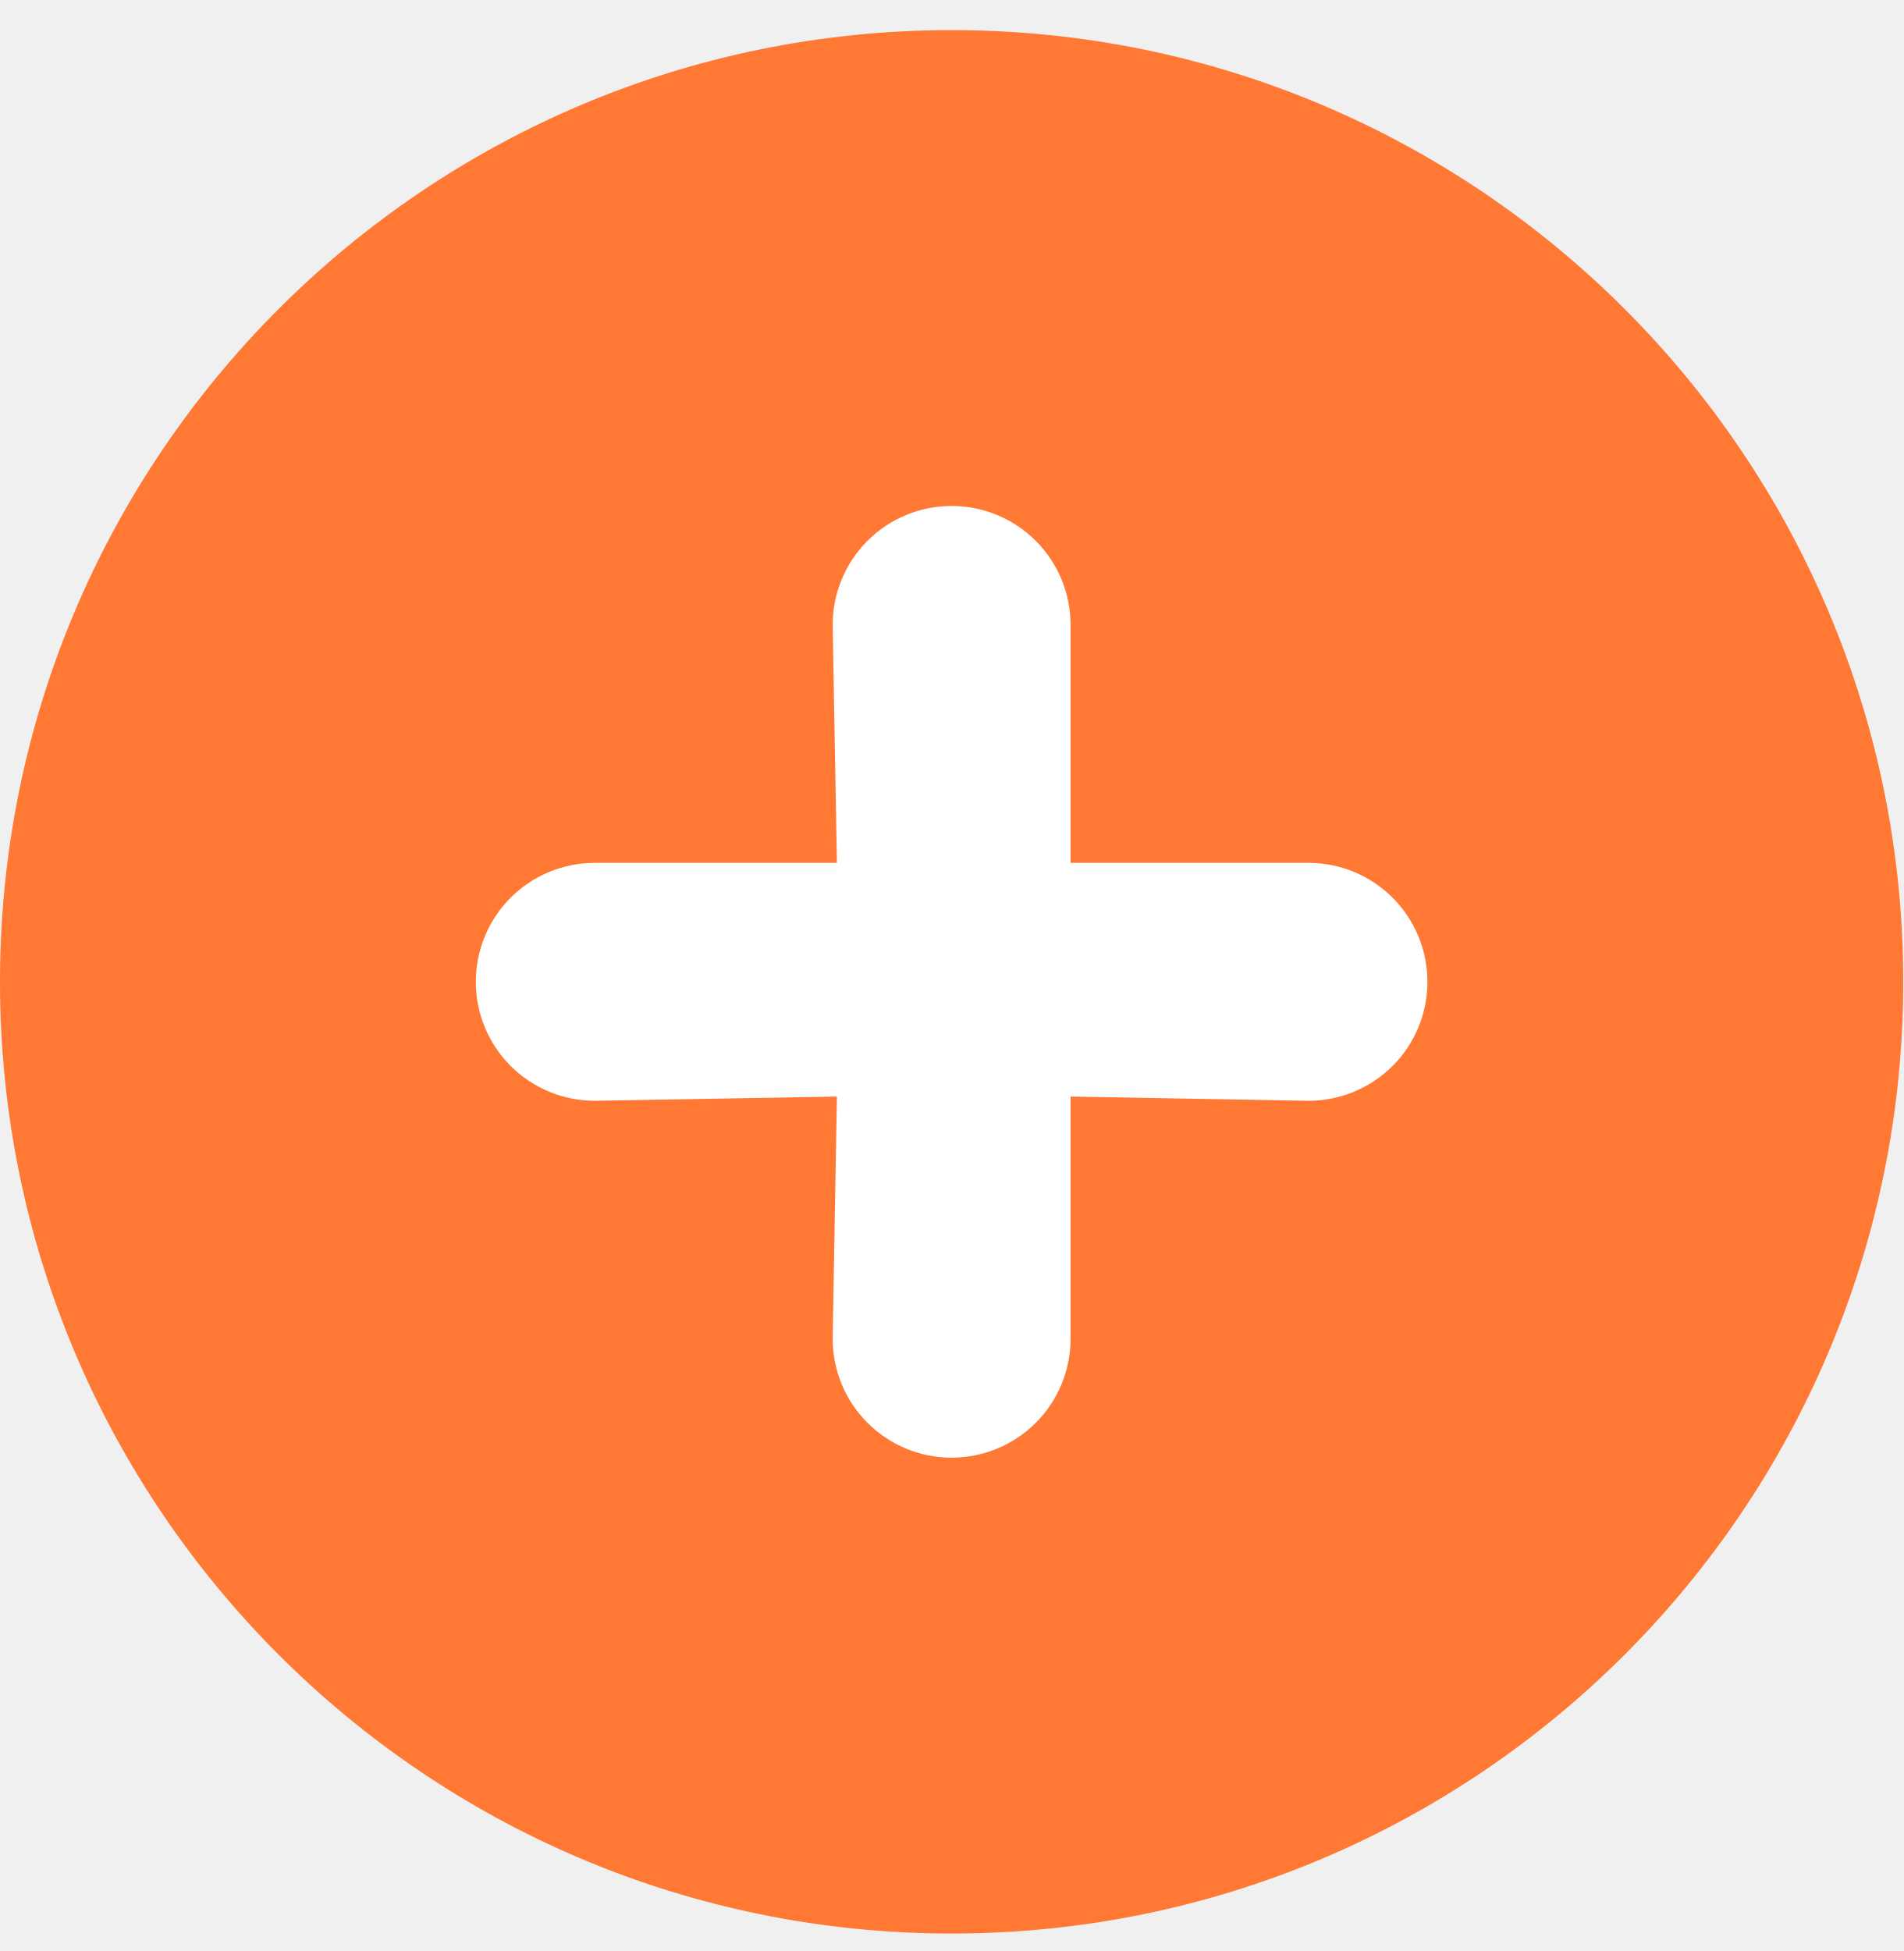
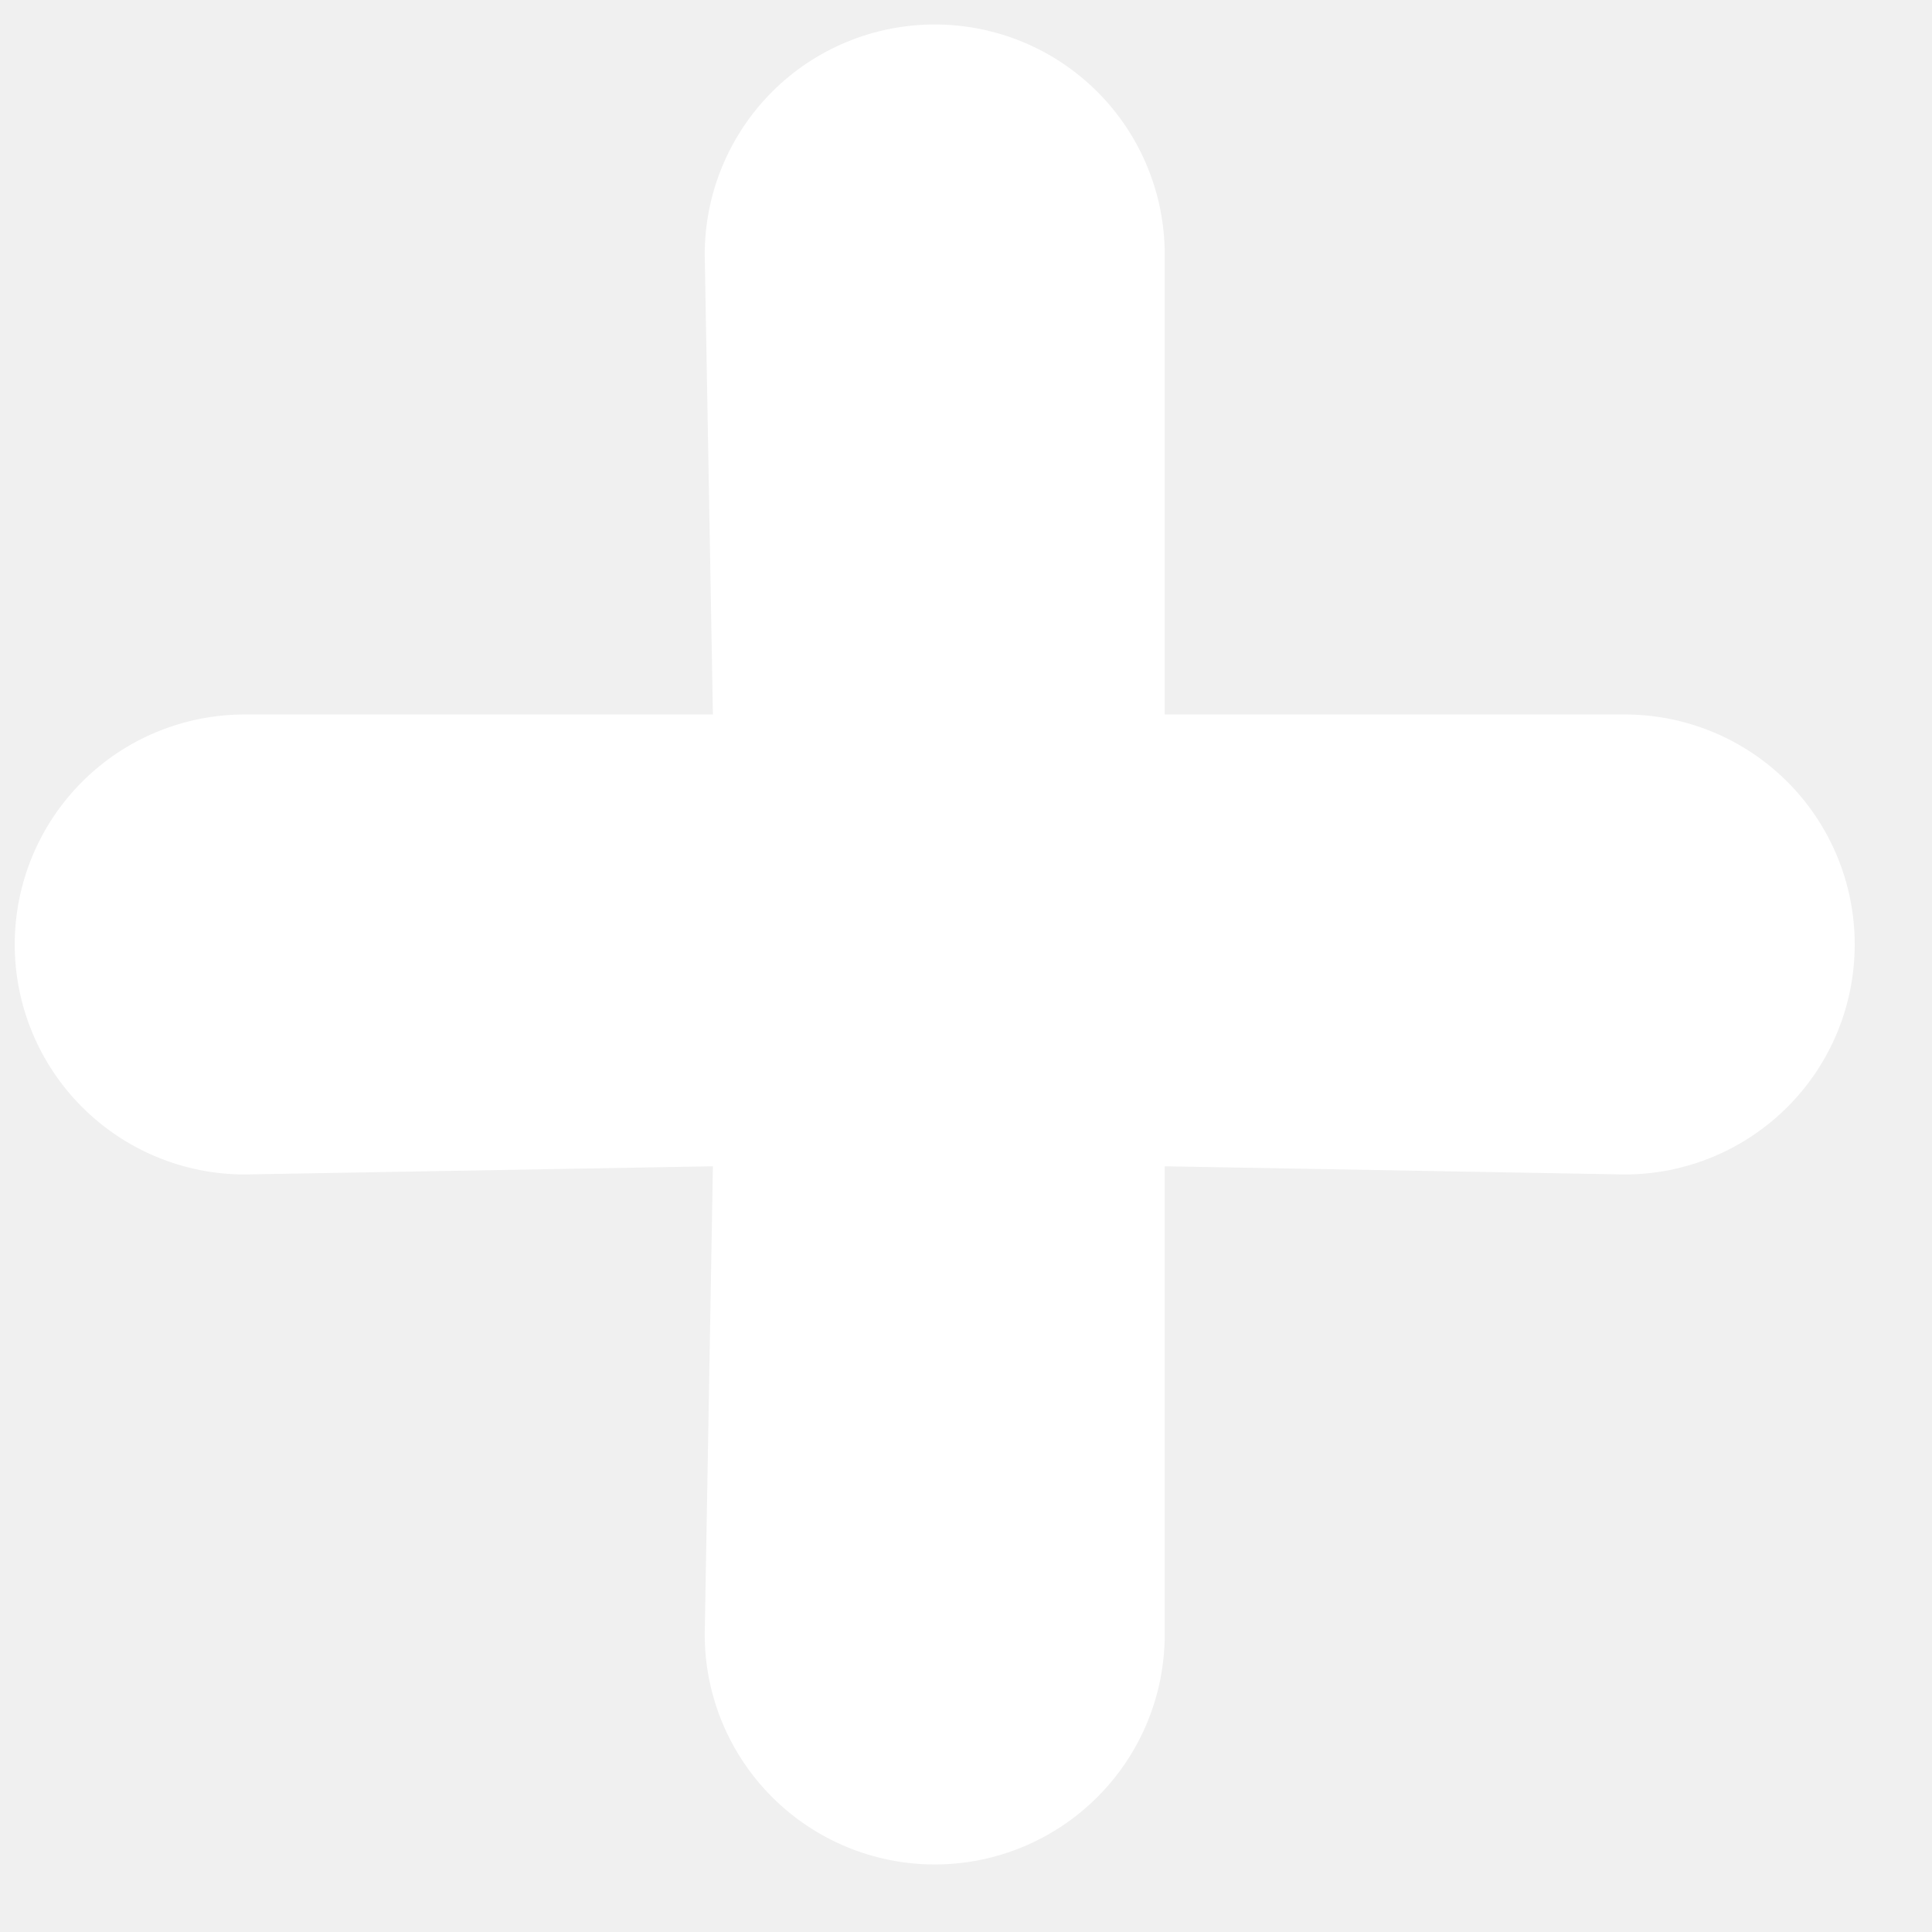
- <svg xmlns="http://www.w3.org/2000/svg" width="40" height="41" viewBox="0 0 40 41" fill="none">
-   <rect y="0.633" width="40" height="40" rx="20" fill="#FF7834" />
-   <path d="M27.5 18.133H22.5V13.133C22.5 12.47 22.237 11.834 21.768 11.365C21.299 10.896 20.663 10.633 20 10.633C19.337 10.633 18.701 10.896 18.232 11.365C17.763 11.834 17.5 12.47 17.5 13.133L17.589 18.133H12.5C11.837 18.133 11.201 18.396 10.732 18.865C10.263 19.334 10 19.97 10 20.633C10 21.296 10.263 21.932 10.732 22.401C11.201 22.869 11.837 23.133 12.5 23.133L17.589 23.044L17.5 28.133C17.5 28.796 17.763 29.432 18.232 29.901C18.701 30.369 19.337 30.633 20 30.633C20.663 30.633 21.299 30.369 21.768 29.901C22.237 29.432 22.5 28.796 22.5 28.133V23.044L27.5 23.133C28.163 23.133 28.799 22.869 29.268 22.401C29.737 21.932 30 21.296 30 20.633C30 19.97 29.737 19.334 29.268 18.865C28.799 18.396 28.163 18.133 27.5 18.133Z" fill="white" />
+ <svg xmlns="http://www.w3.org/2000/svg" width="21" height="21" viewBox="0 0 21 21" fill="none">
+   <path d="M17.66 7.766H12.66V2.766C12.66 2.103 12.397 1.467 11.928 0.998C11.459 0.529 10.823 0.266 10.16 0.266C9.497 0.266 8.861 0.529 8.392 0.998C7.924 1.467 7.66 2.103 7.66 2.766L7.749 7.766H2.66C1.997 7.766 1.361 8.029 0.892 8.498C0.424 8.967 0.16 9.603 0.16 10.266C0.16 10.929 0.424 11.565 0.892 12.033C1.361 12.502 1.997 12.766 2.66 12.766L7.749 12.677L7.66 17.766C7.66 18.429 7.924 19.065 8.392 19.533C8.861 20.002 9.497 20.266 10.16 20.266C10.823 20.266 11.459 20.002 11.928 19.533C12.397 19.065 12.66 18.429 12.66 17.766V12.677L17.66 12.766C18.323 12.766 18.959 12.502 19.428 12.033C19.897 11.565 20.16 10.929 20.16 10.266C20.16 9.603 19.897 8.967 19.428 8.498C18.959 8.029 18.323 7.766 17.66 7.766Z" fill="white" />
</svg>
